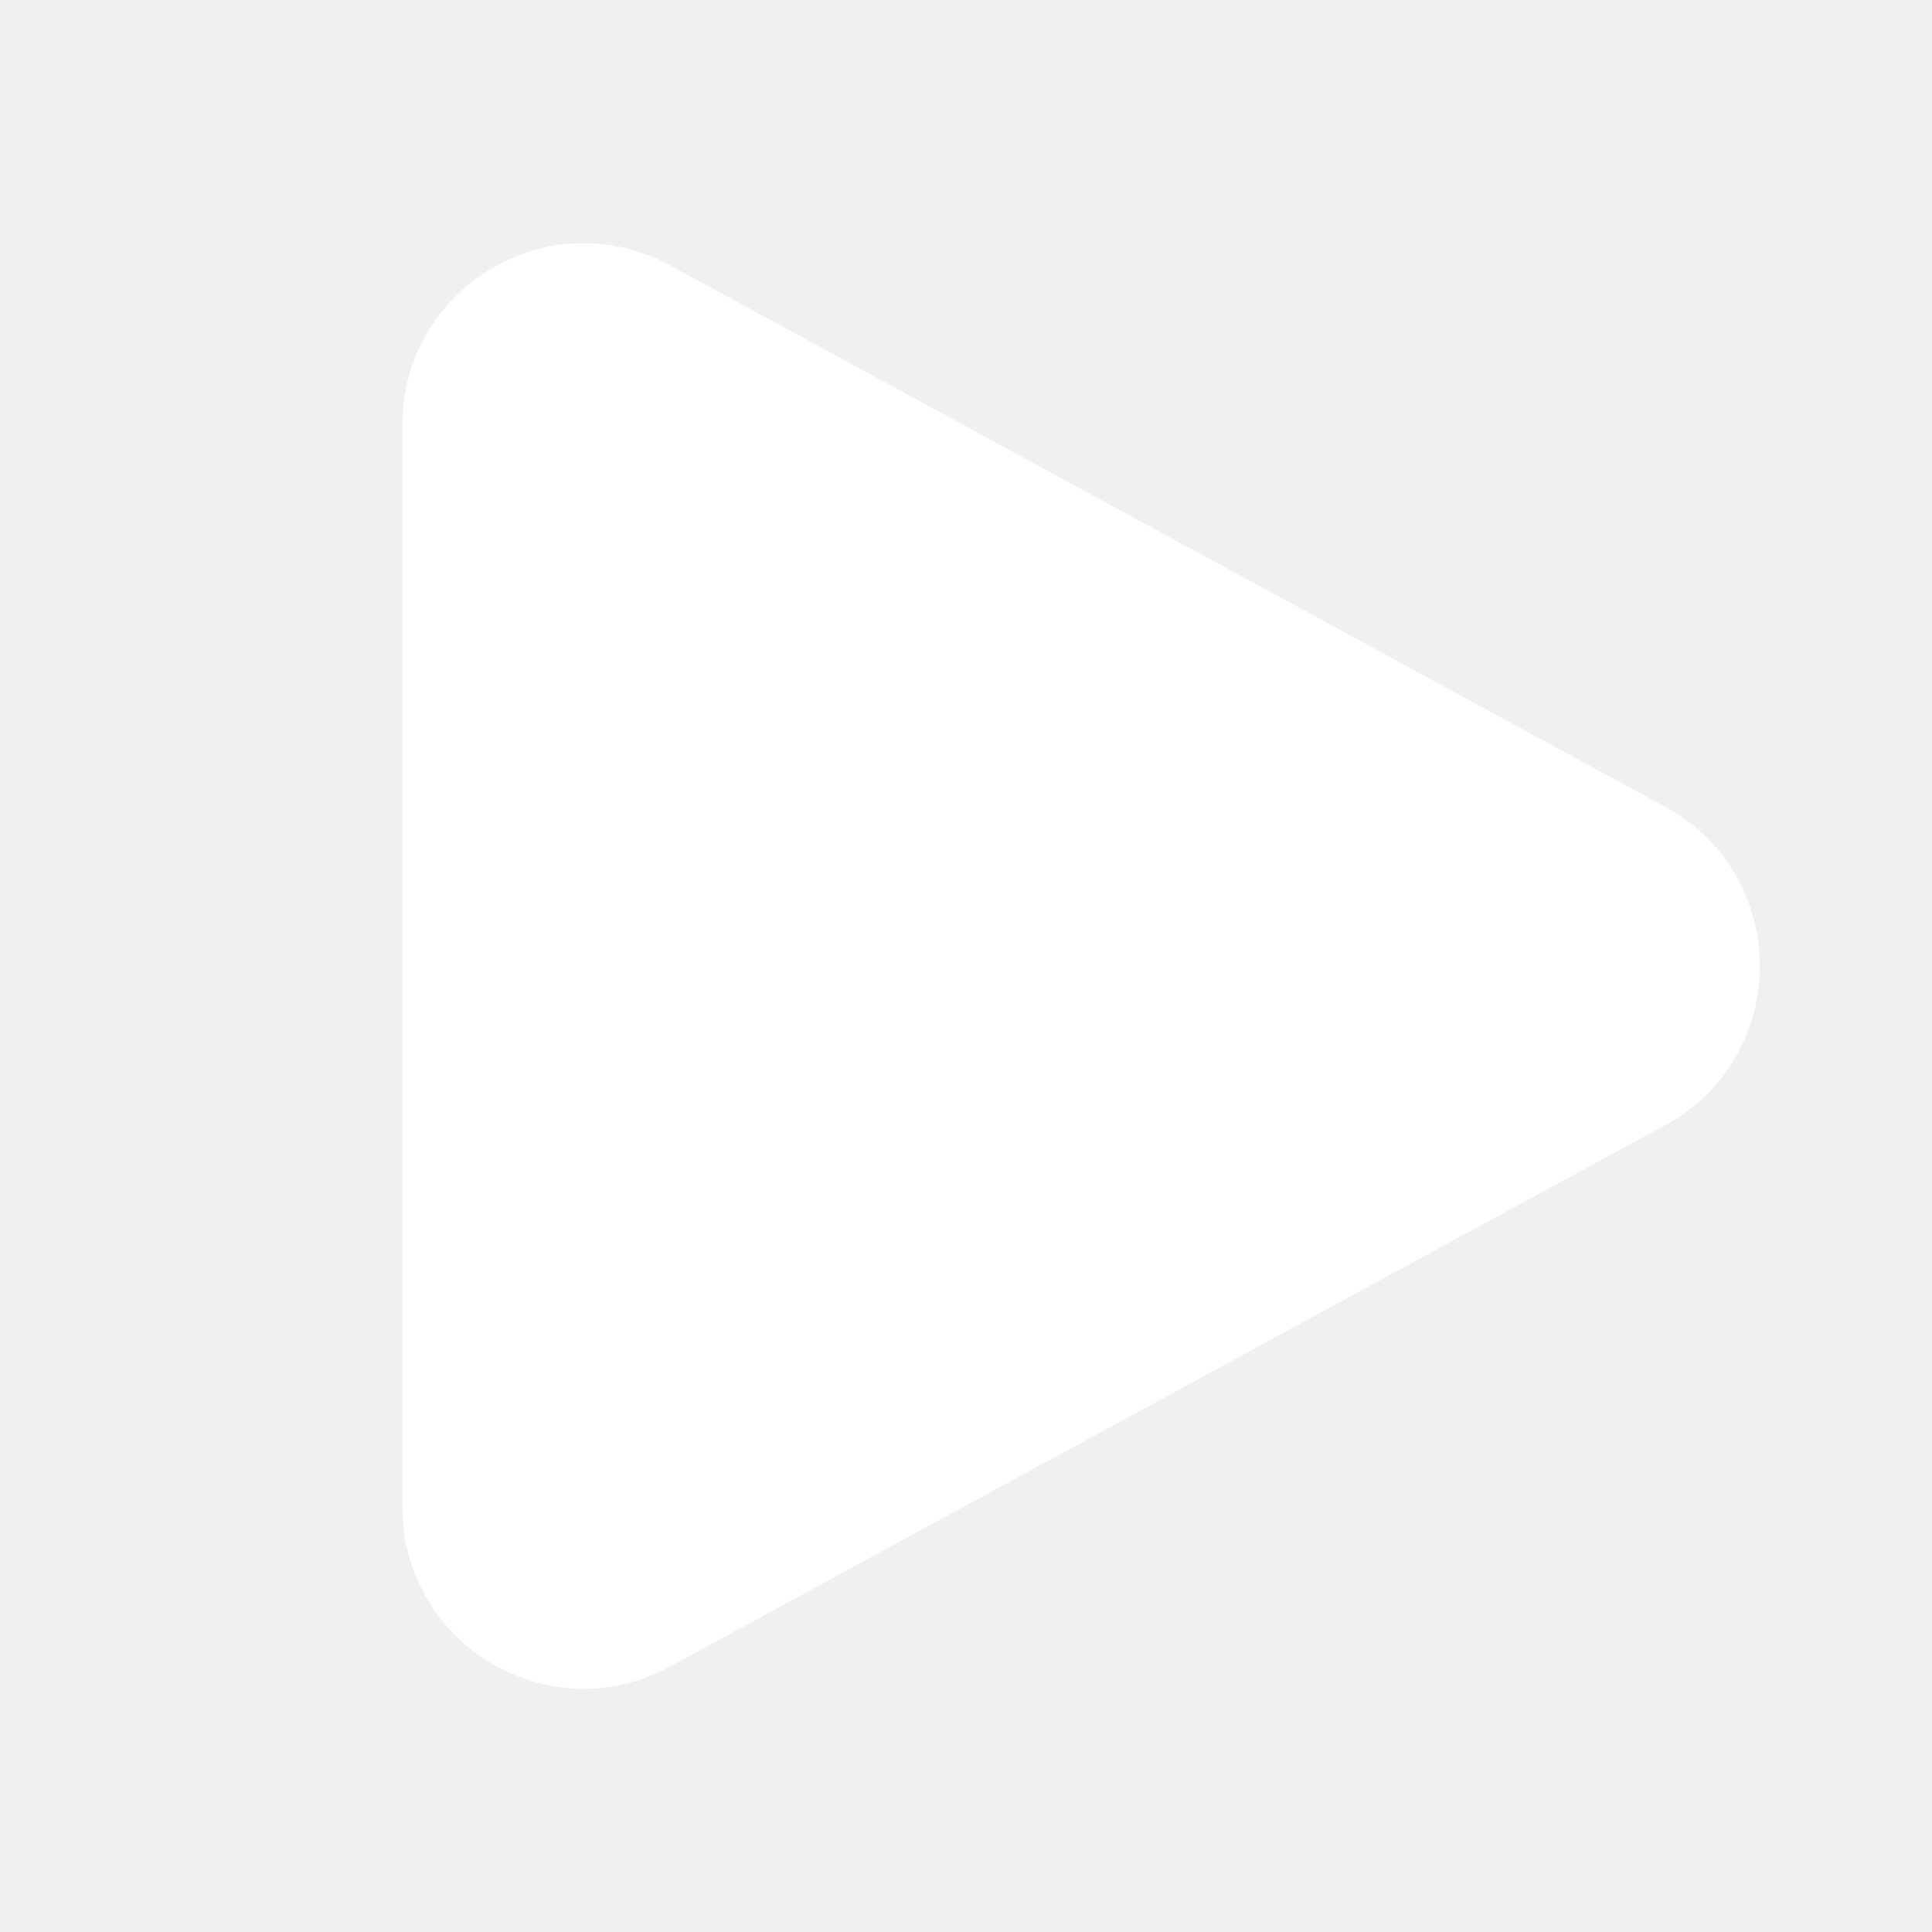
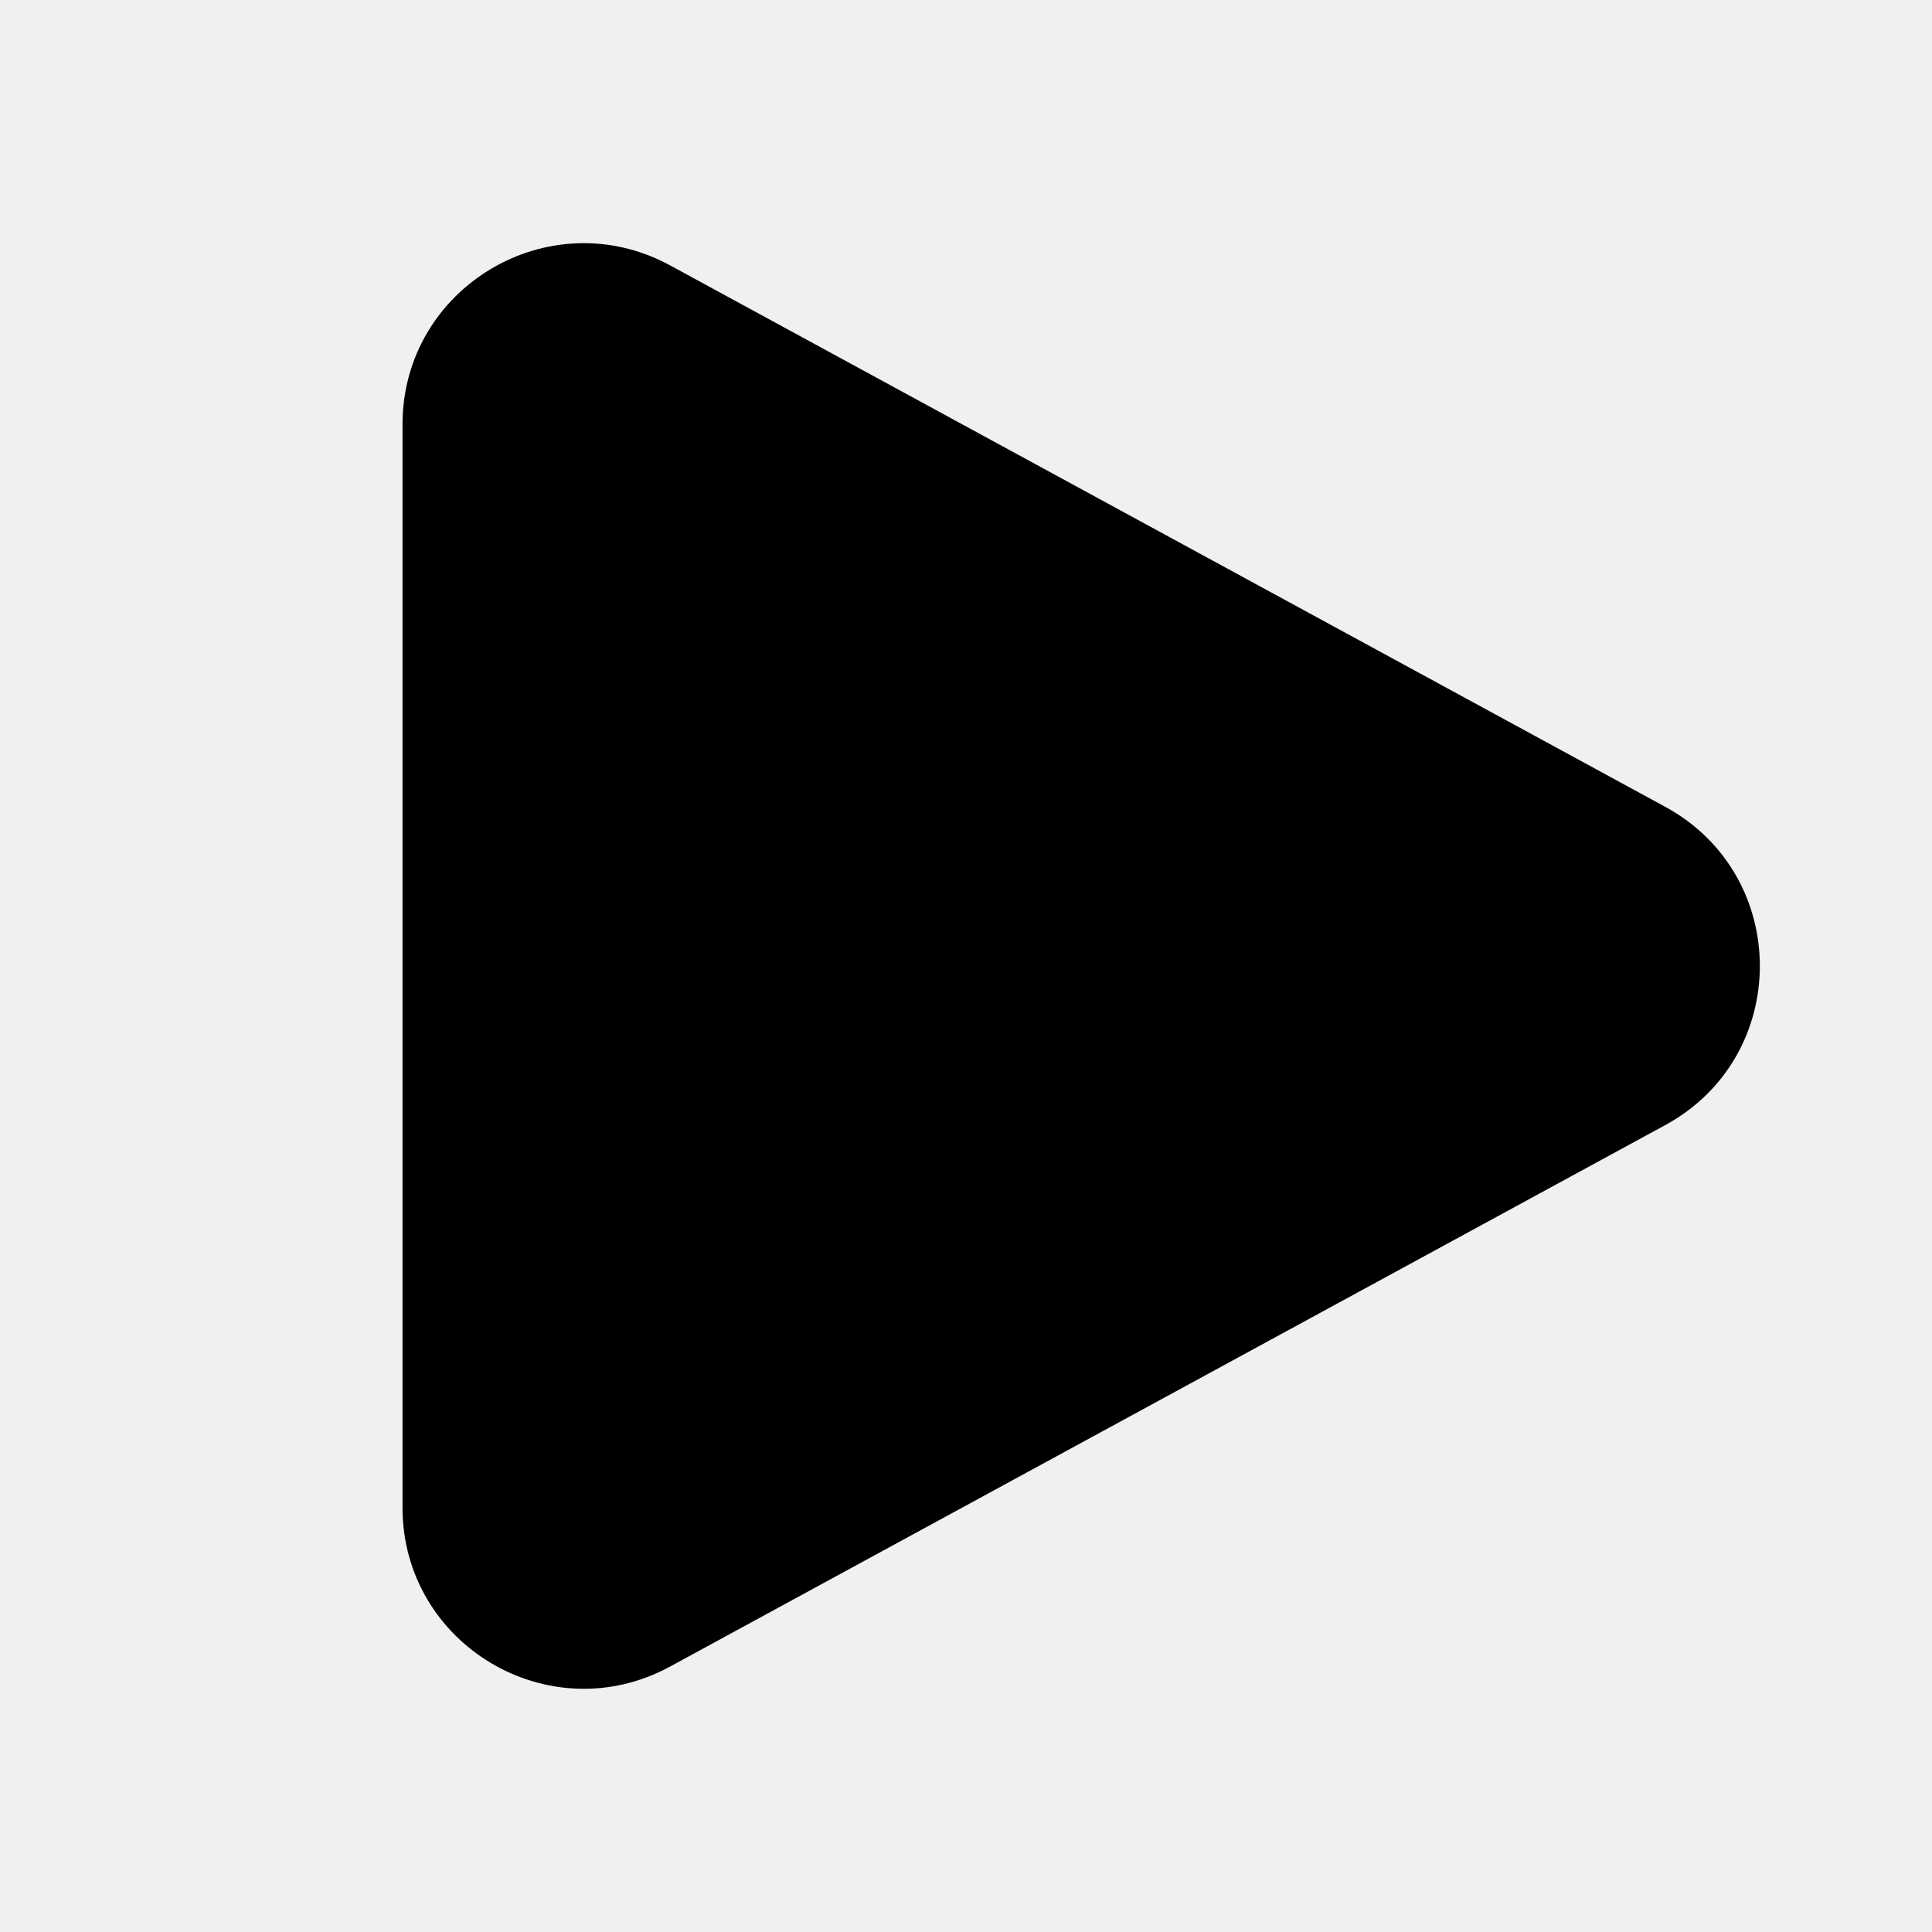
<svg xmlns="http://www.w3.org/2000/svg" width="24" height="24" fill="none" viewBox="0 0 24 24">
-   <path d="M5 5.274c0-1.707 1.826-2.792 3.325-1.977l12.362 6.726c1.566.853 1.566 3.101 0 3.953L8.325 20.702C6.826 21.518 5 20.432 5 18.726V5.274Z" fill="#fff" />
+   <path d="M5 5.274c0-1.707 1.826-2.792 3.325-1.977l12.362 6.726c1.566.853 1.566 3.101 0 3.953L8.325 20.702C6.826 21.518 5 20.432 5 18.726V5.274Z" fill="currentColor" />
</svg>
